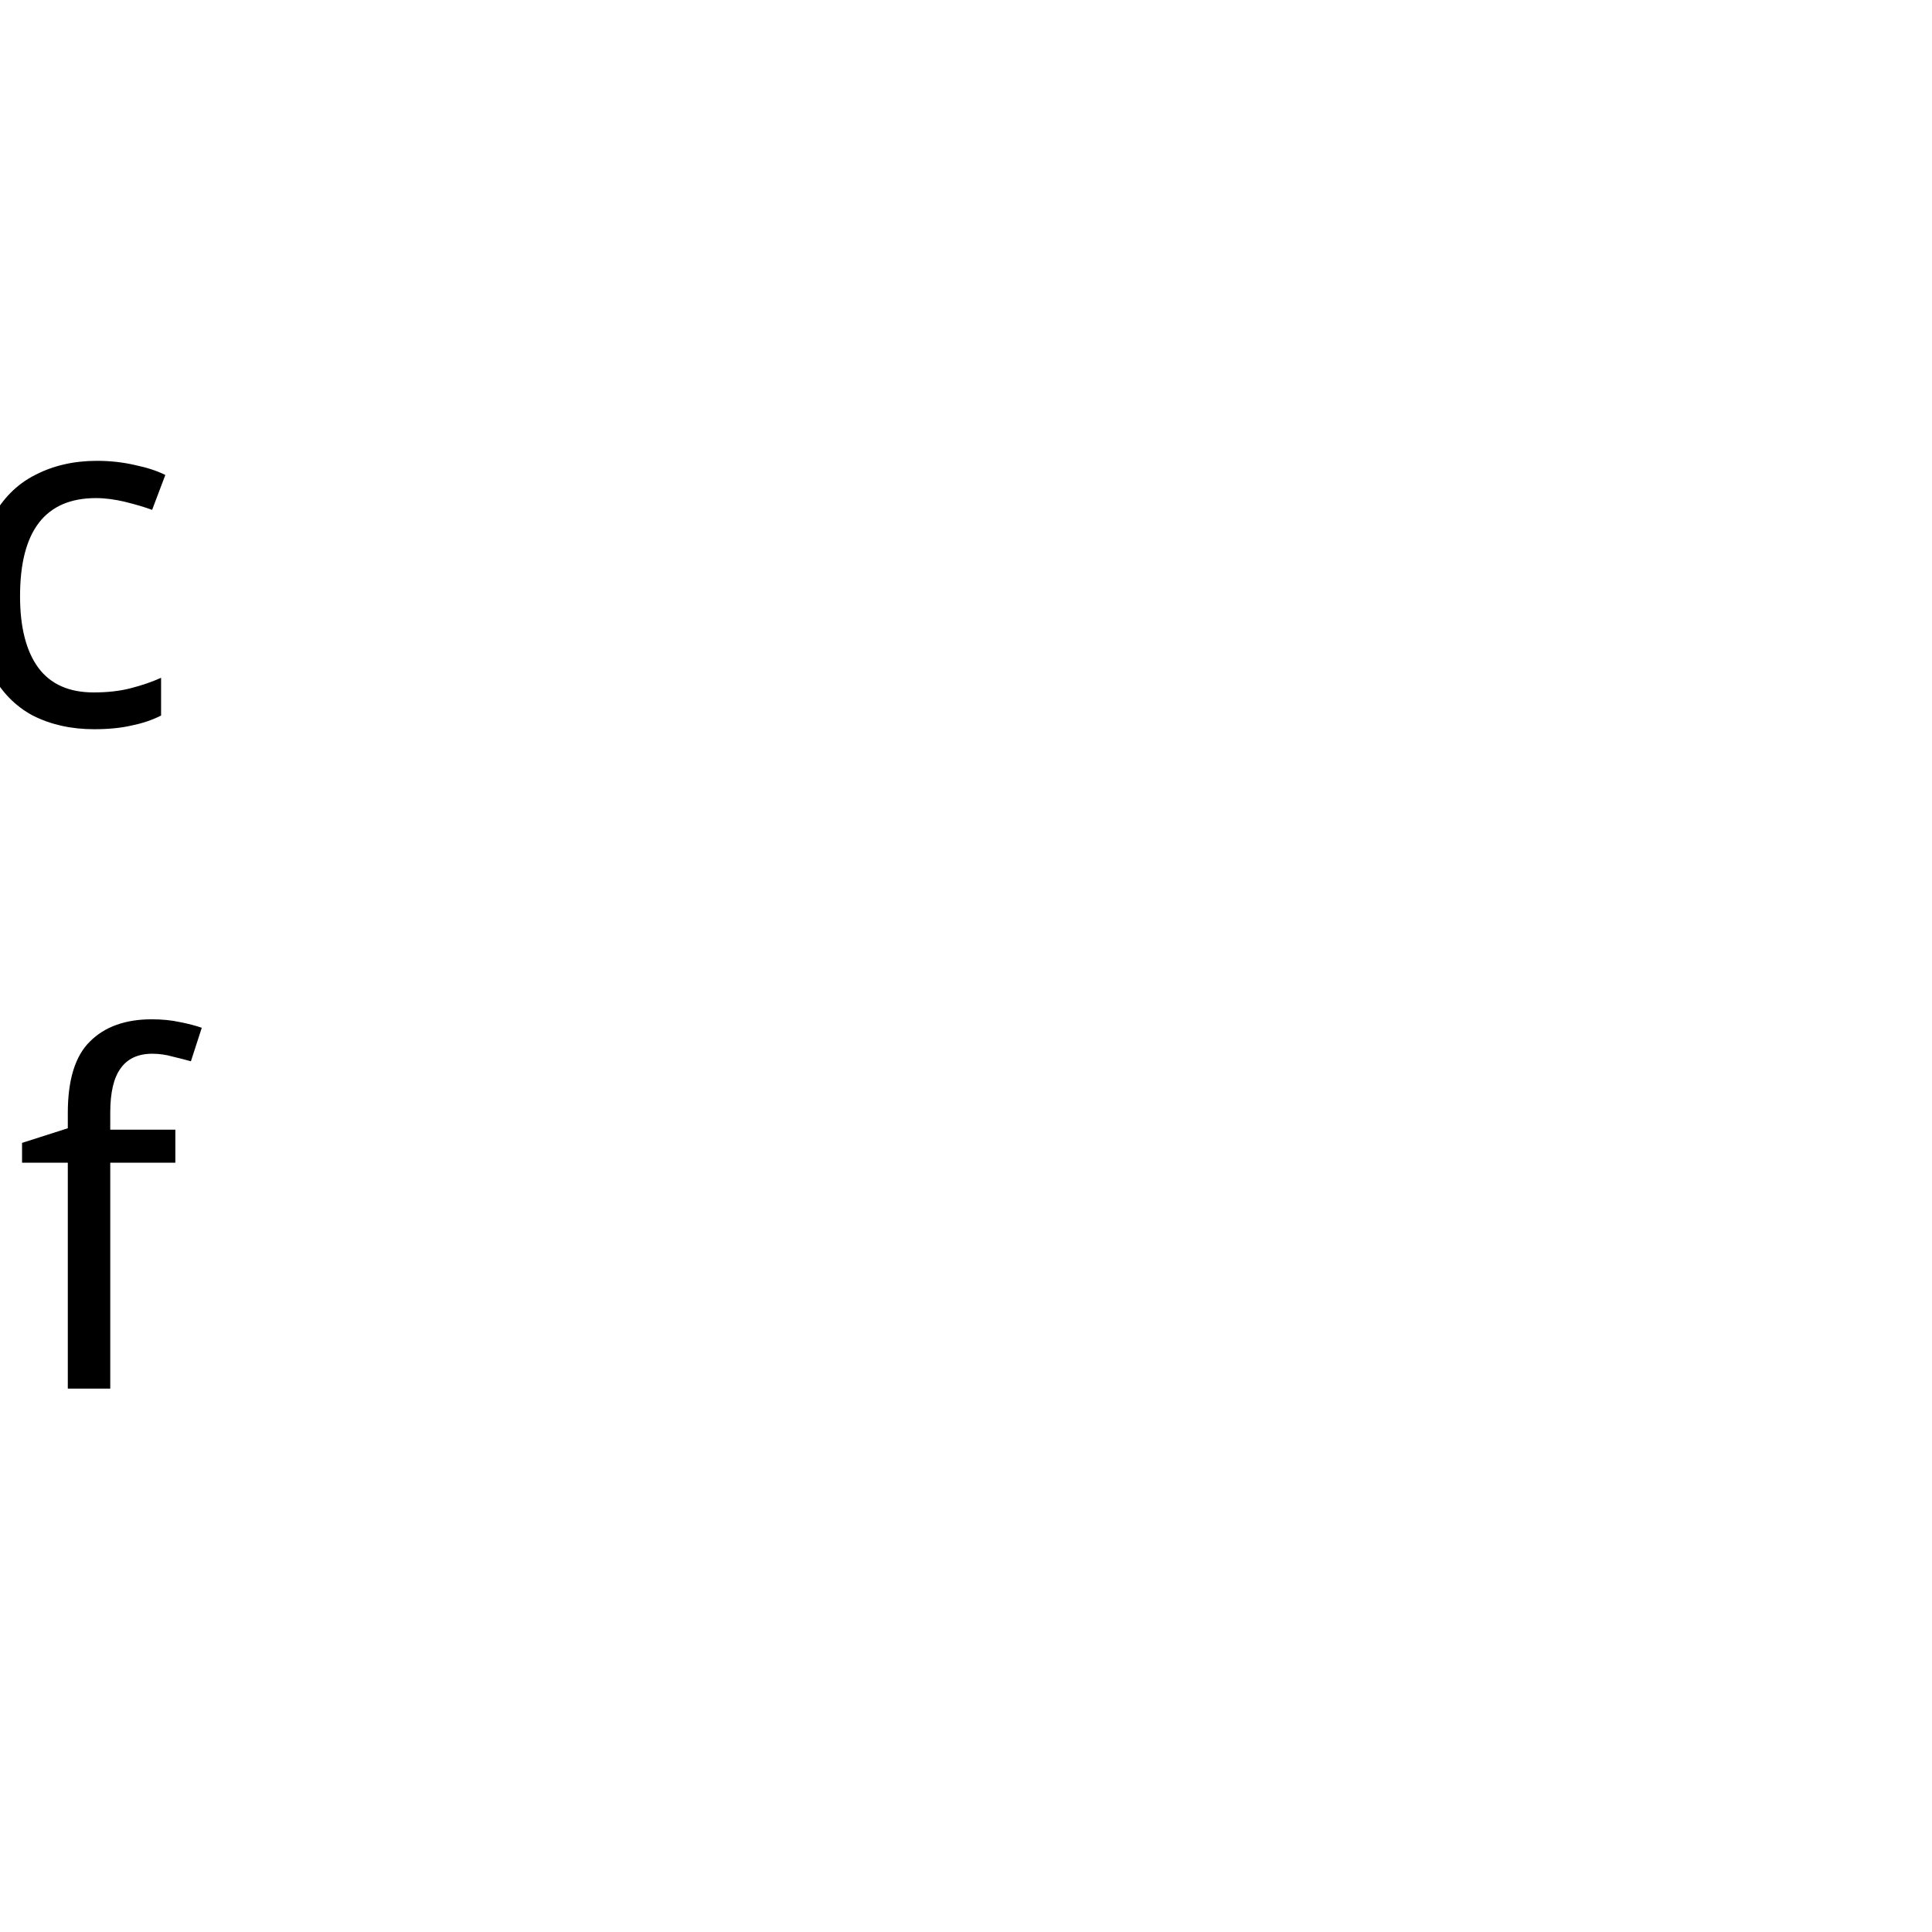
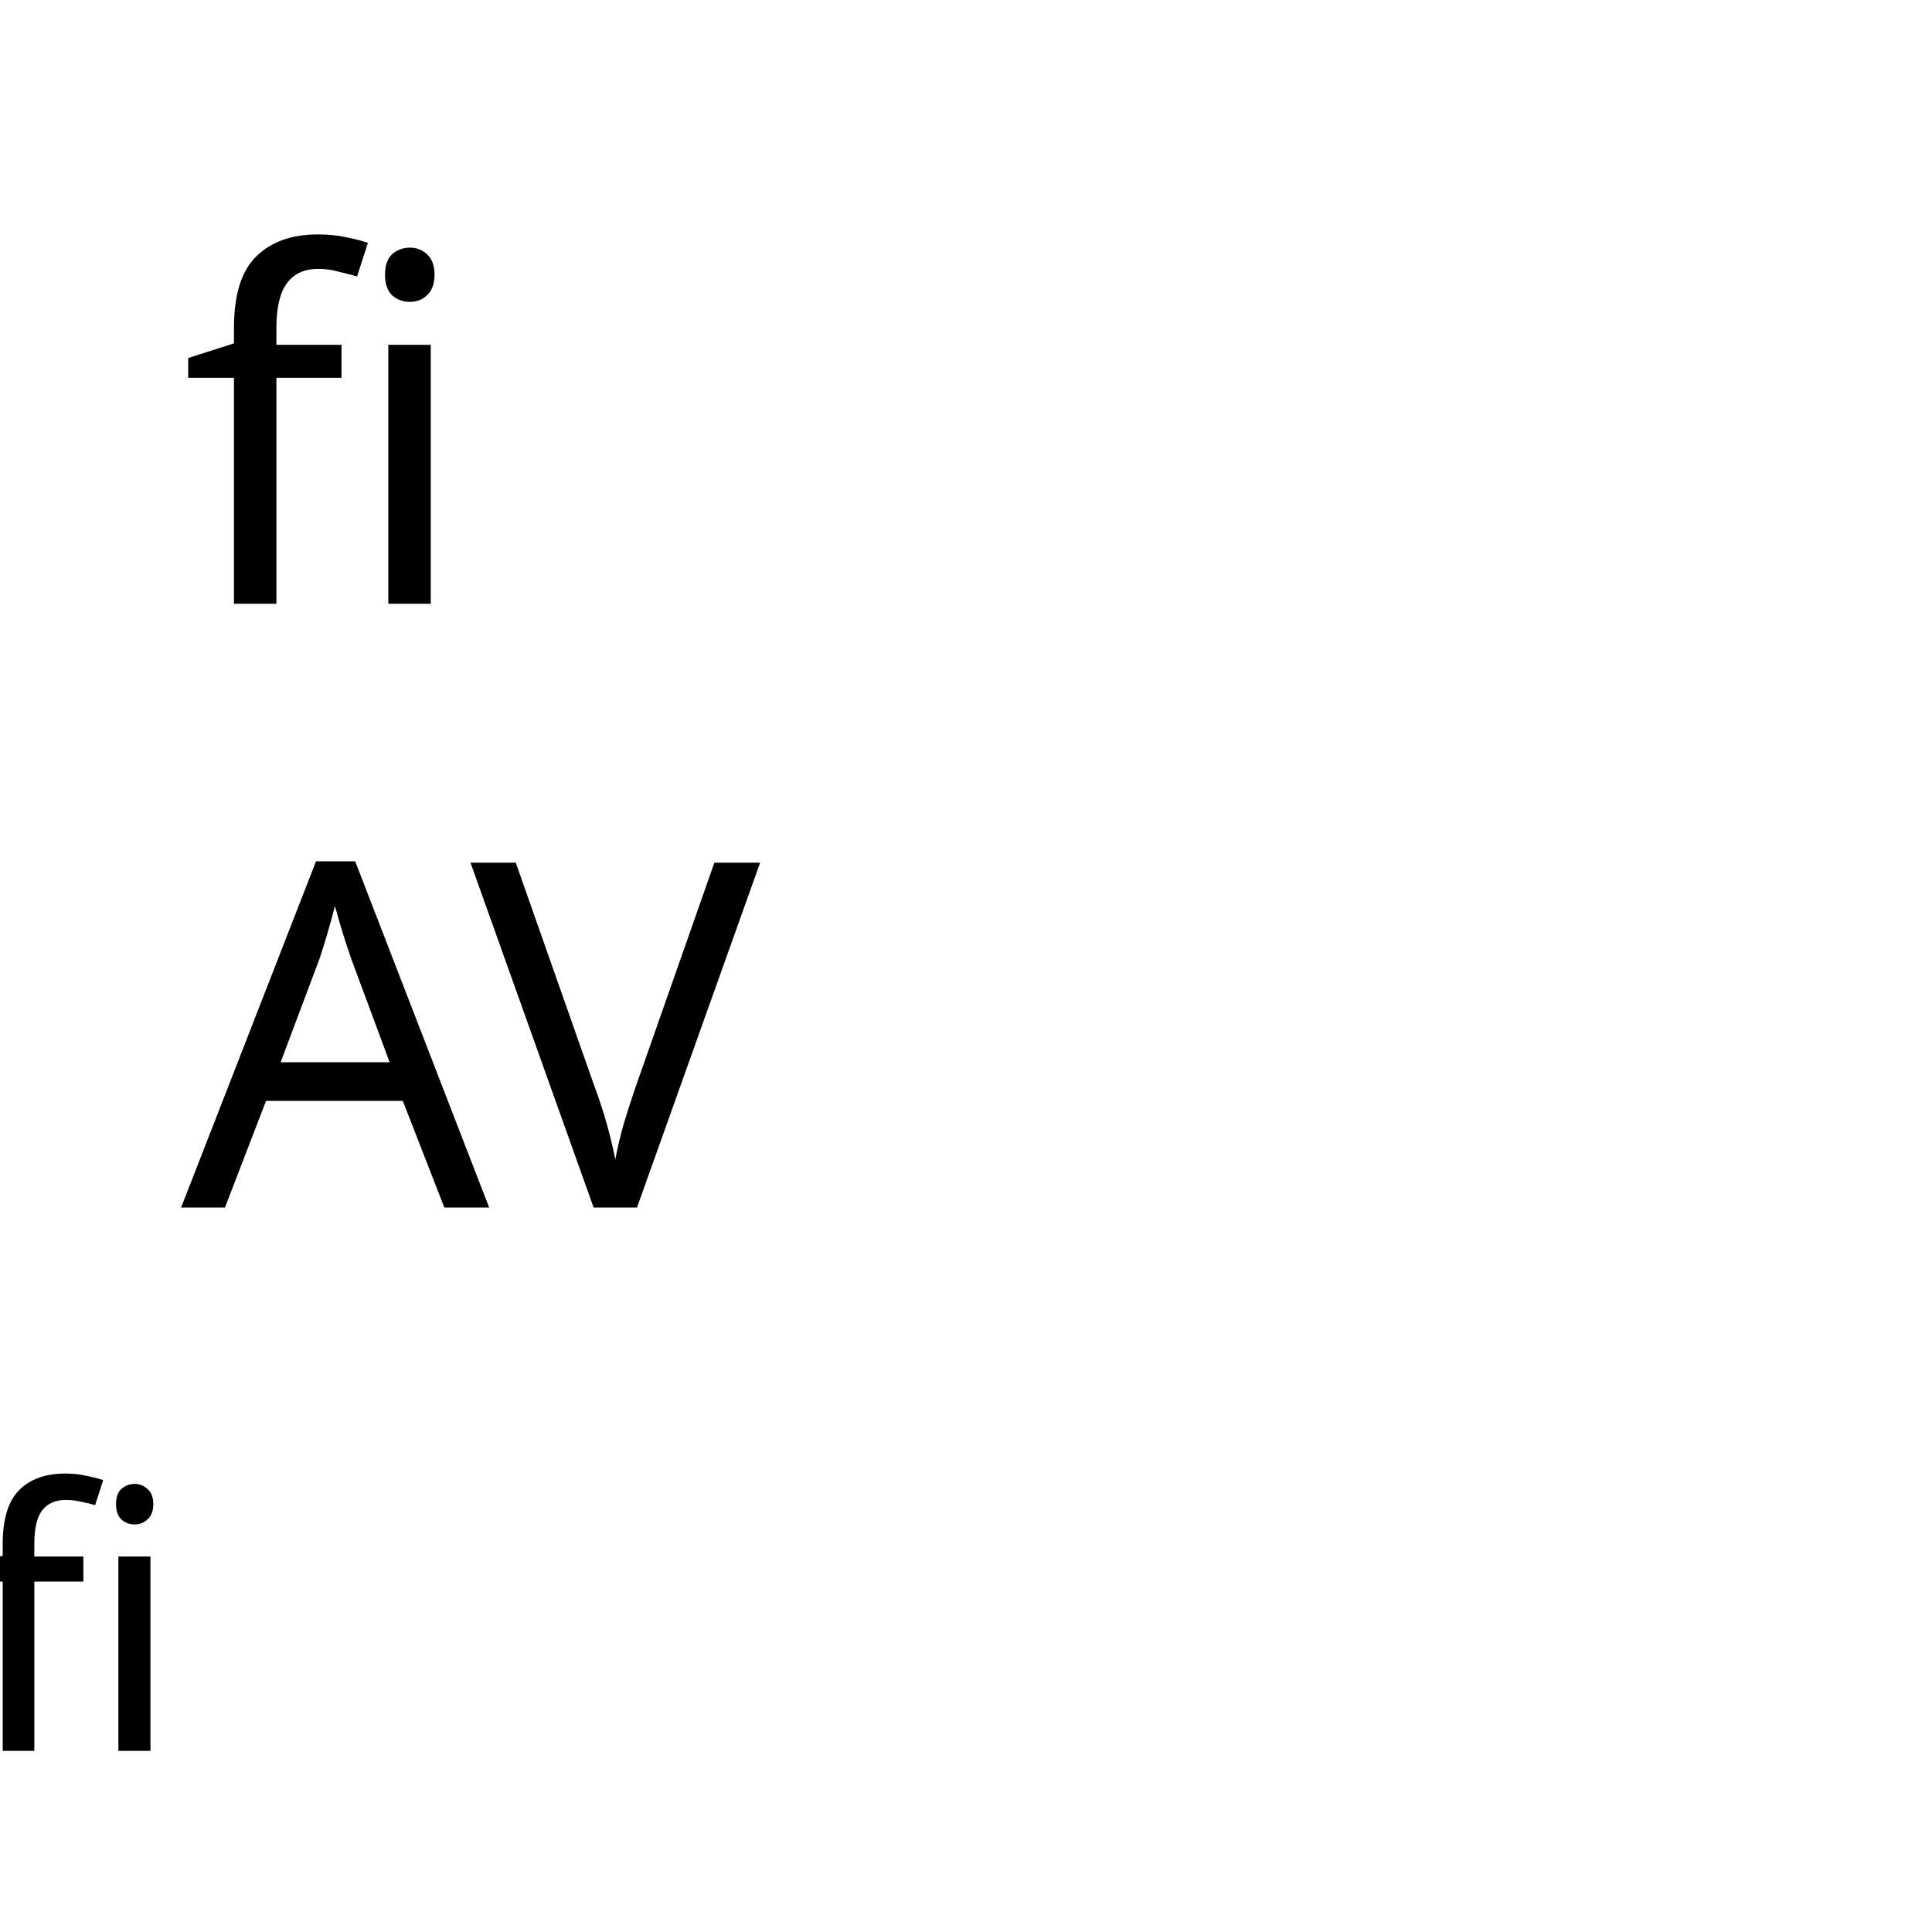
<svg xmlns="http://www.w3.org/2000/svg" width="64" height="64">
-   <text x="6" y="24" font-family="Hershey" font-size="16" direction="rtl">abc</text>
-   <text x="6" y="46" font-family="Hershey" font-size="16" unicode-bidi="bidi-override" direction="rtl">fi</text>
+   <text x="6" y="20" font-family="Shaping" font-size="16">fi</text>
+   <text x="6" y="40" font-family="Shaping" font-size="16">AV</text>
+   <text x="6" y="58" font-family="Shaping" font-size="12" direction="rtl">fi</text>
</svg>
